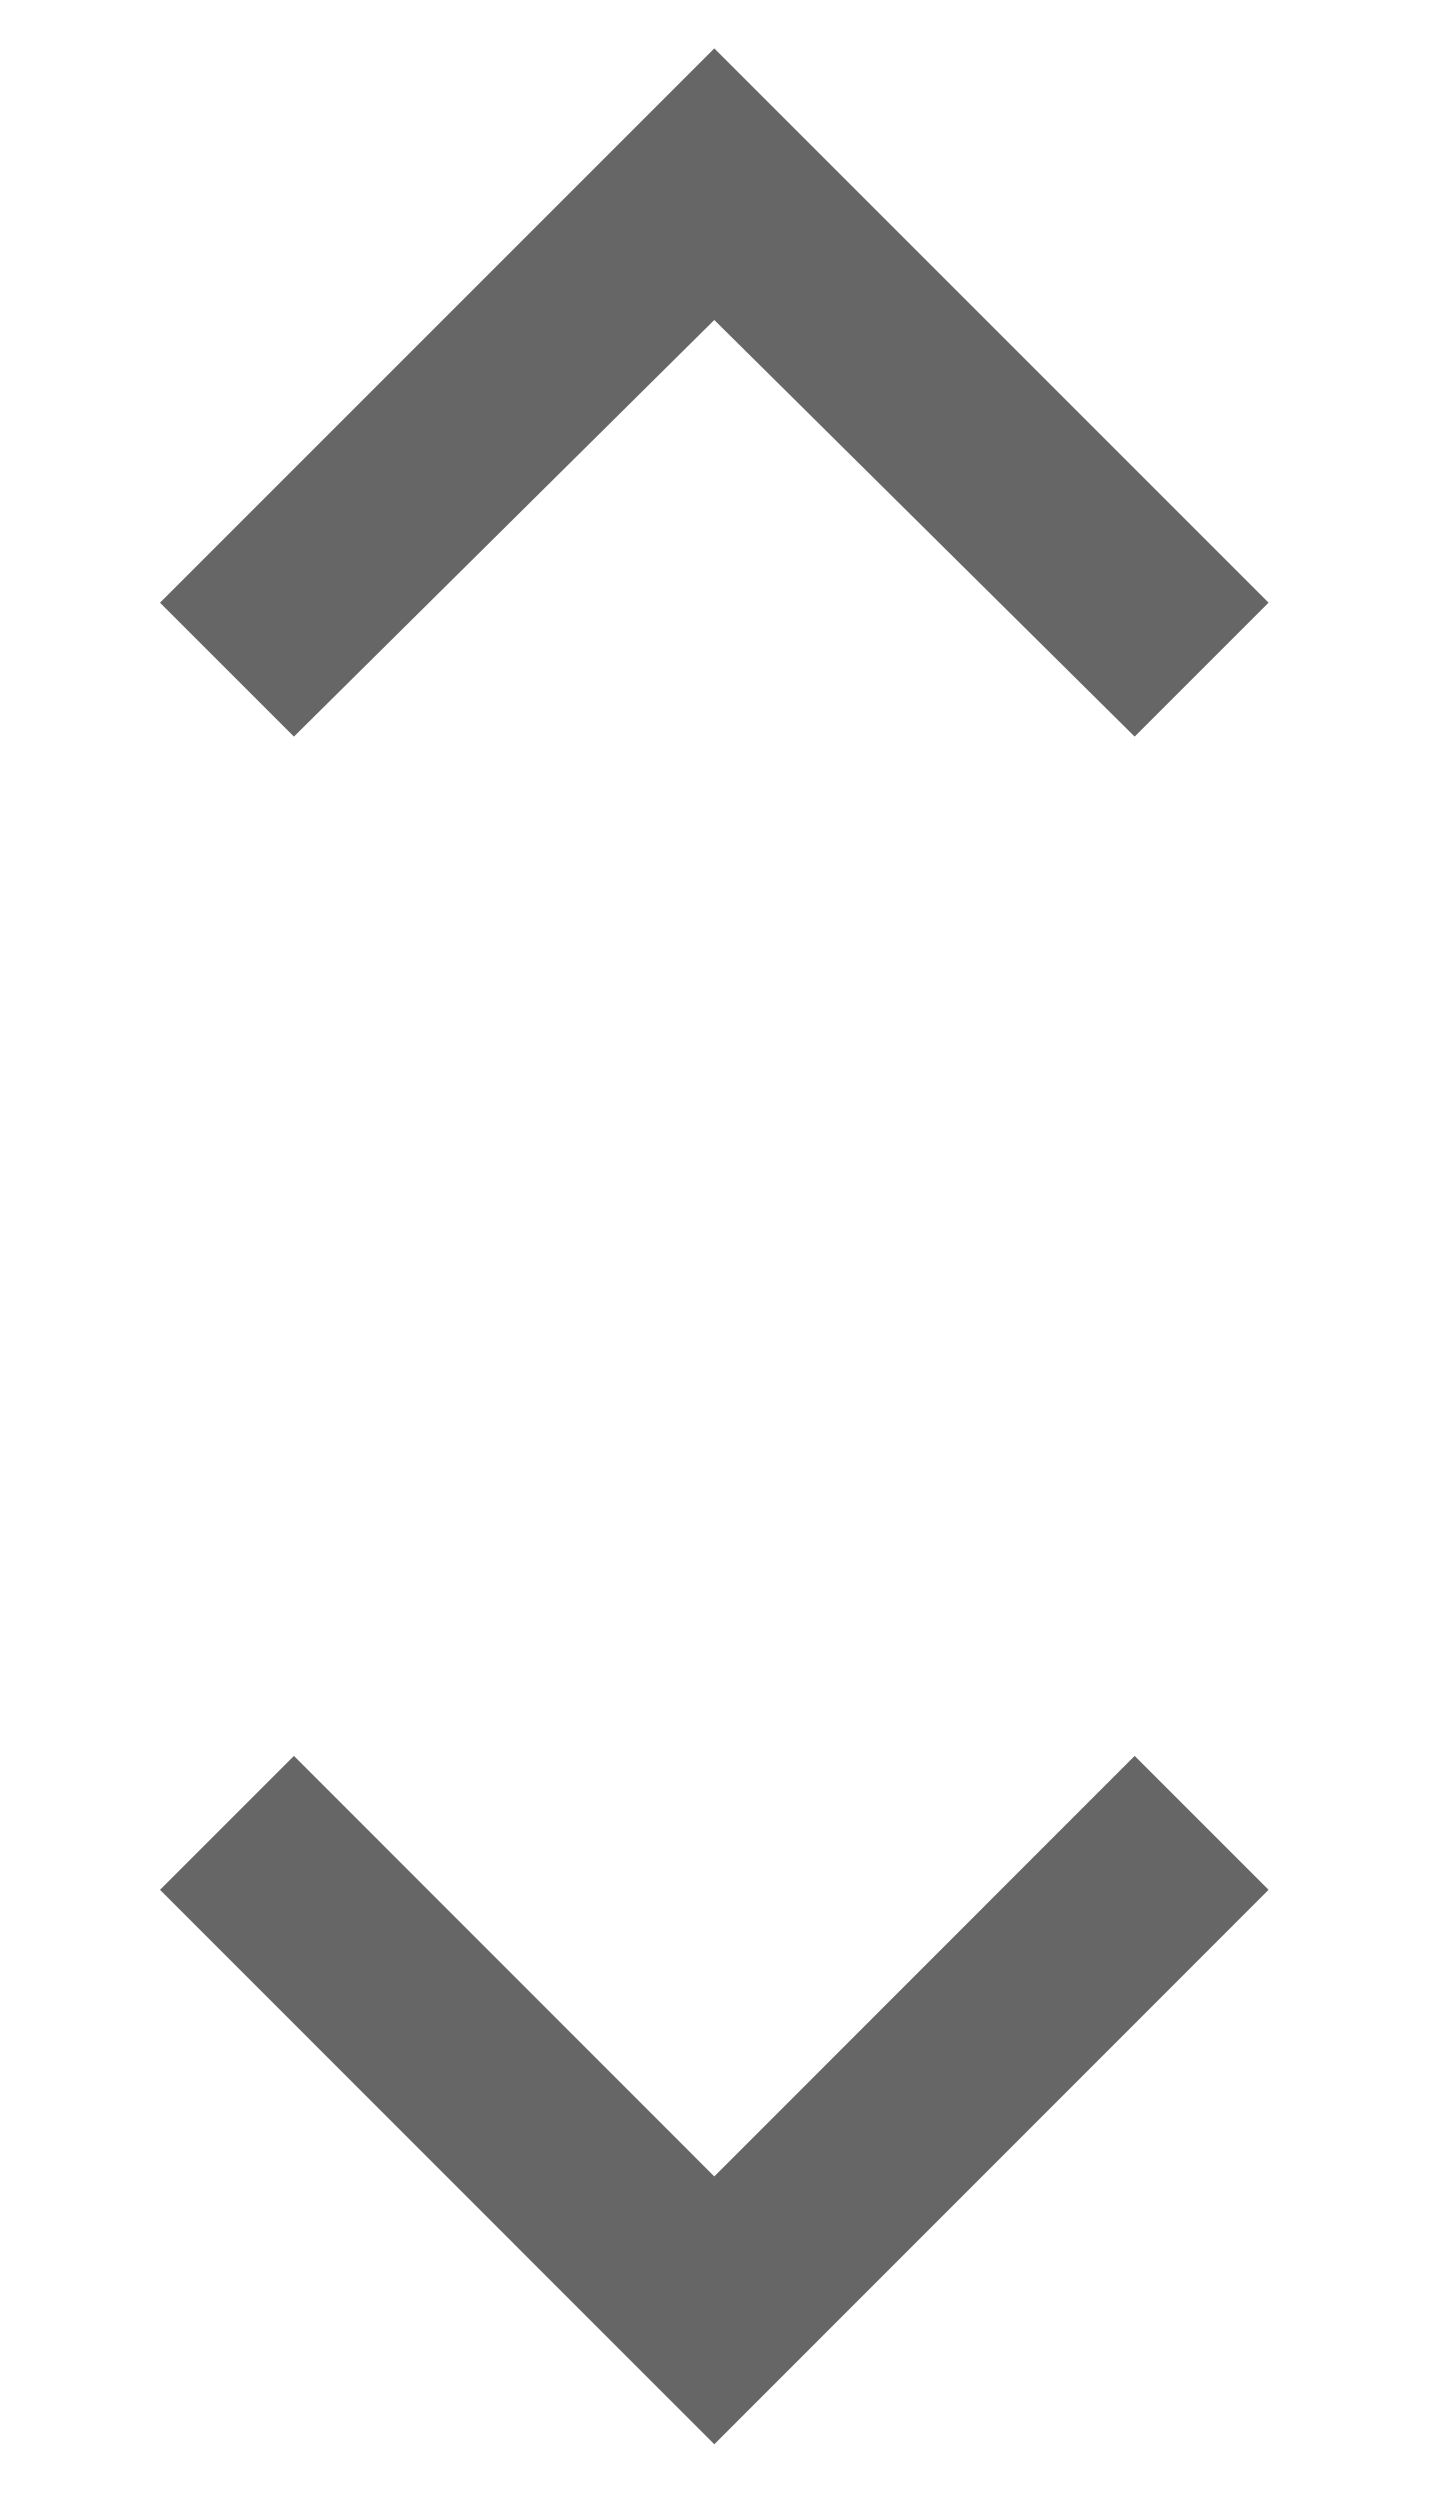
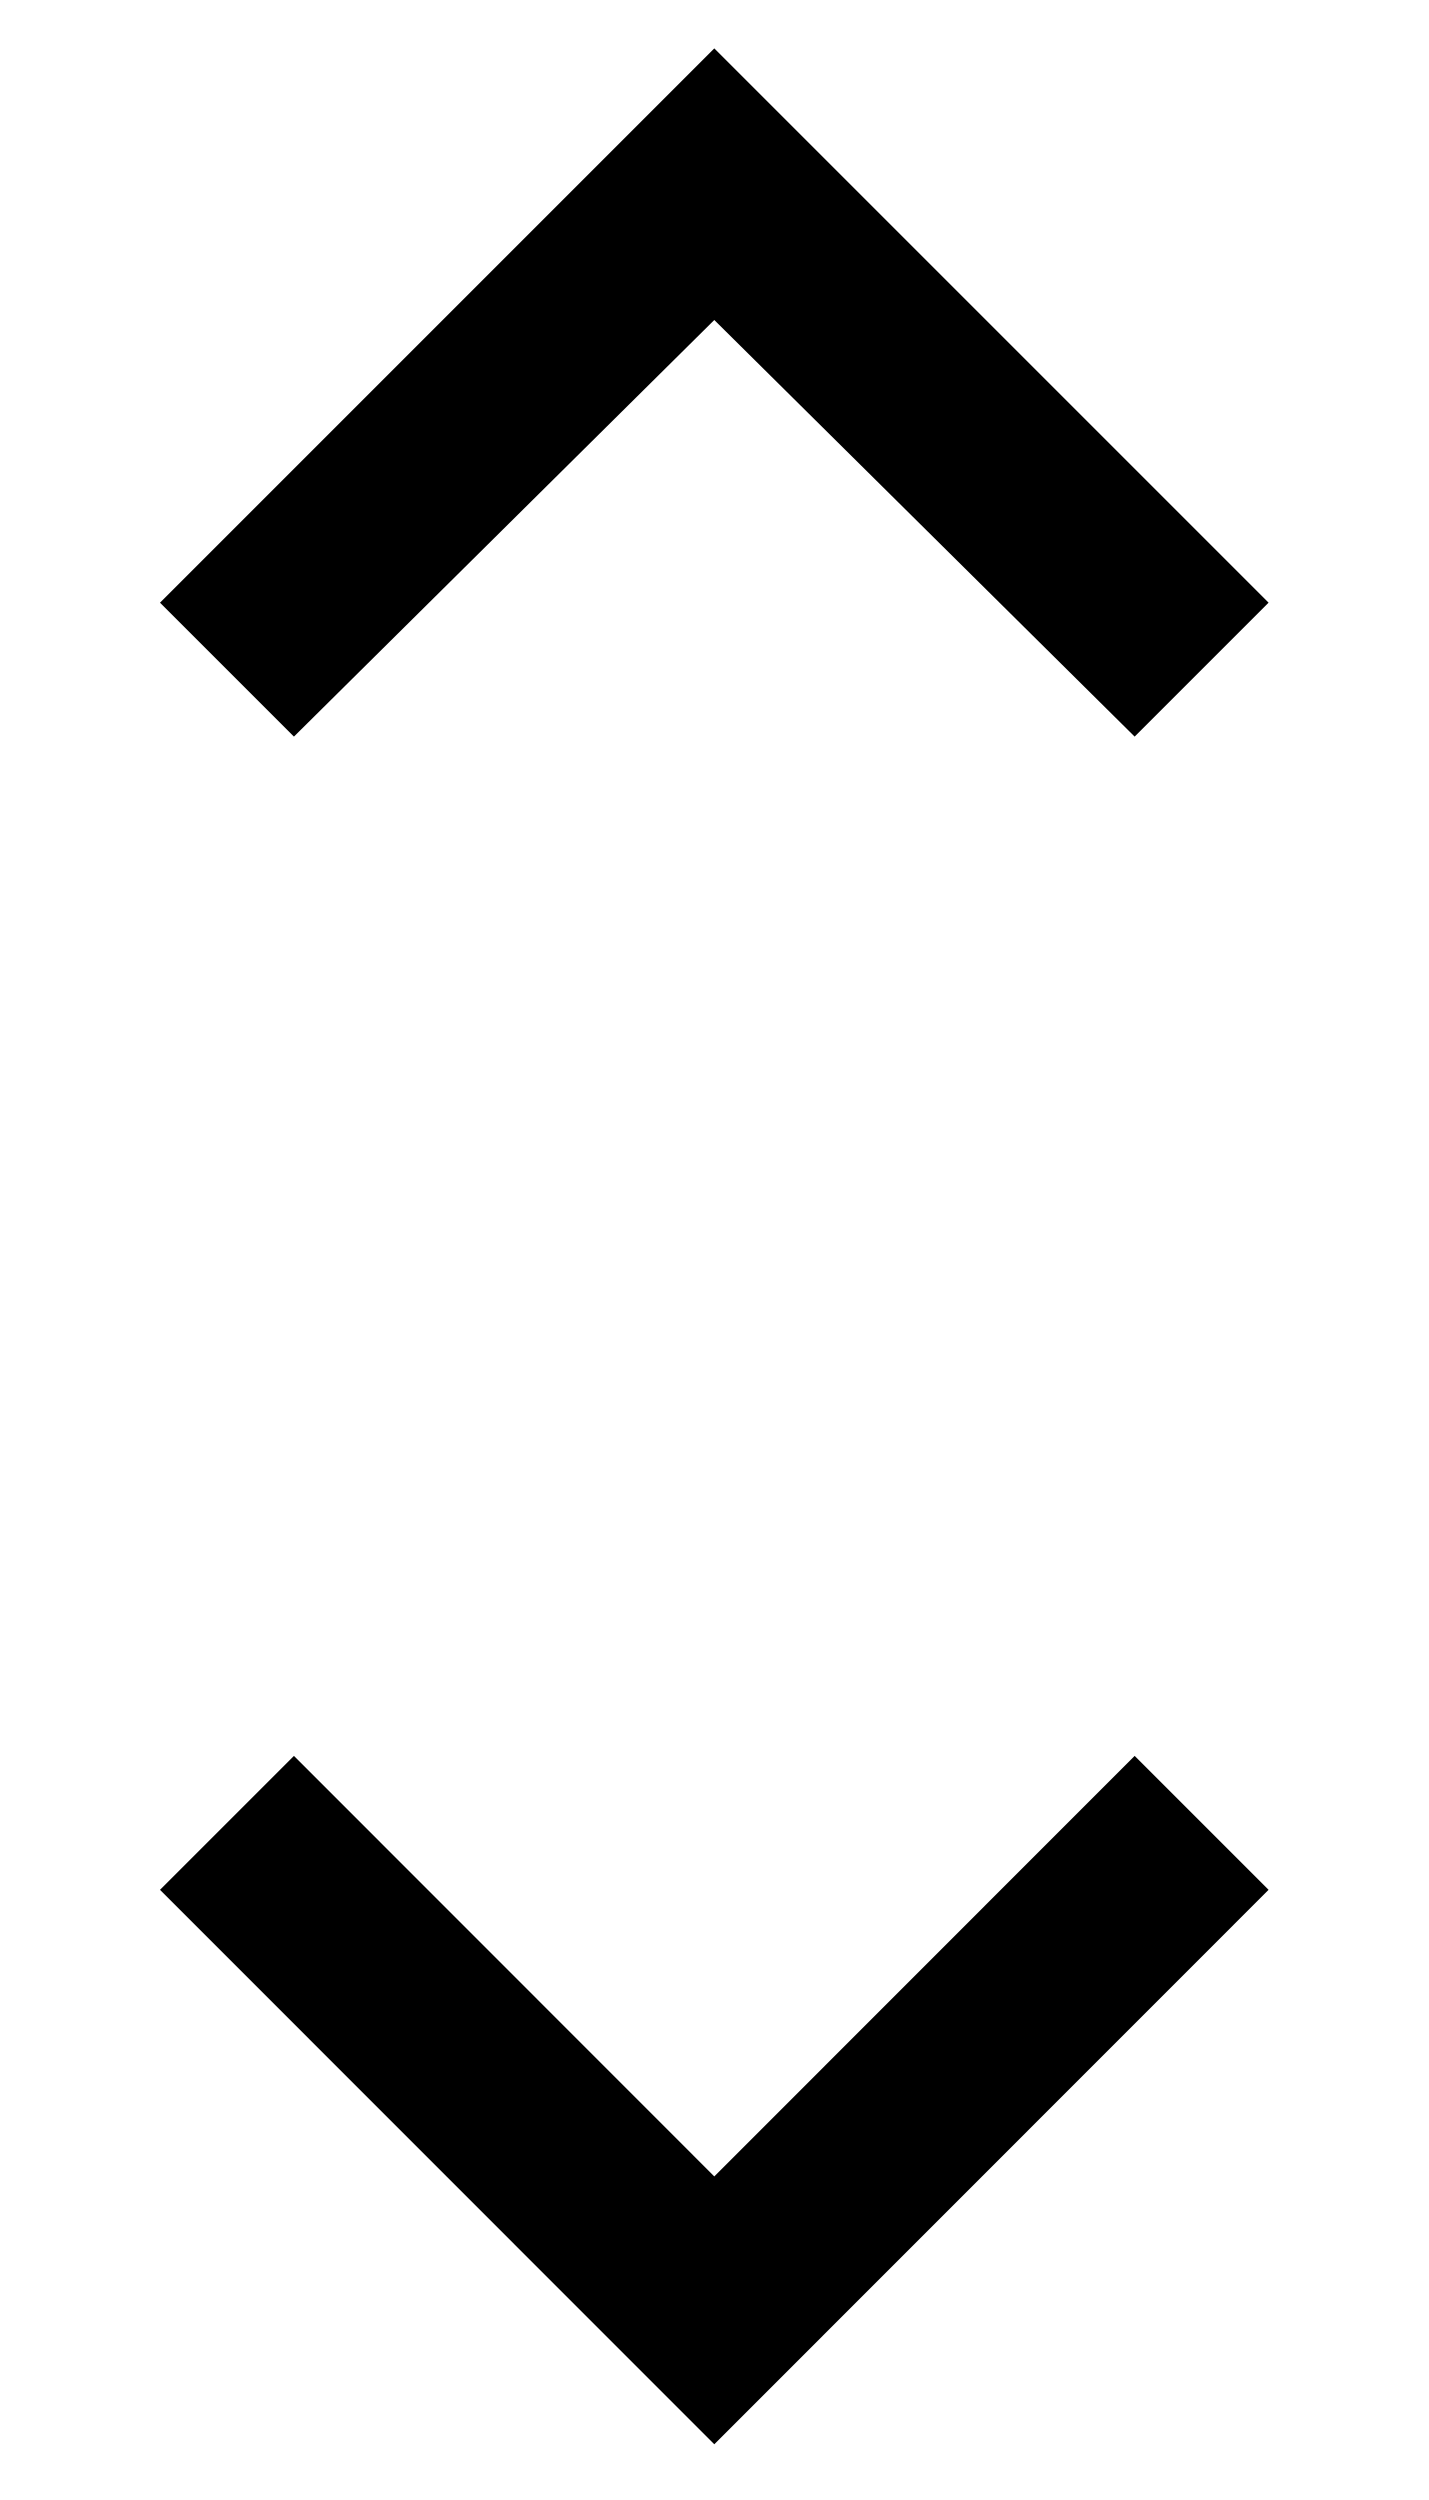
<svg xmlns="http://www.w3.org/2000/svg" width="8" height="14" viewBox="0 0 8 14" fill="none">
-   <path d="M4 13.688L0.896 10.583L1.646 9.833L4 12.188L6.354 9.833L7.104 10.583L4 13.688ZM1.646 4.125L0.896 3.375L4 0.271L7.104 3.375L6.354 4.125L4 1.792L1.646 4.125Z" fill="currentColor" fill-opacity="0.6" />
+   <path d="M4 13.688L0.896 10.583L1.646 9.833L4 12.188L6.354 9.833L7.104 10.583L4 13.688ZM1.646 4.125L0.896 3.375L4 0.271L7.104 3.375L6.354 4.125L4 1.792L1.646 4.125Z" fill="currentColor" />
</svg>
